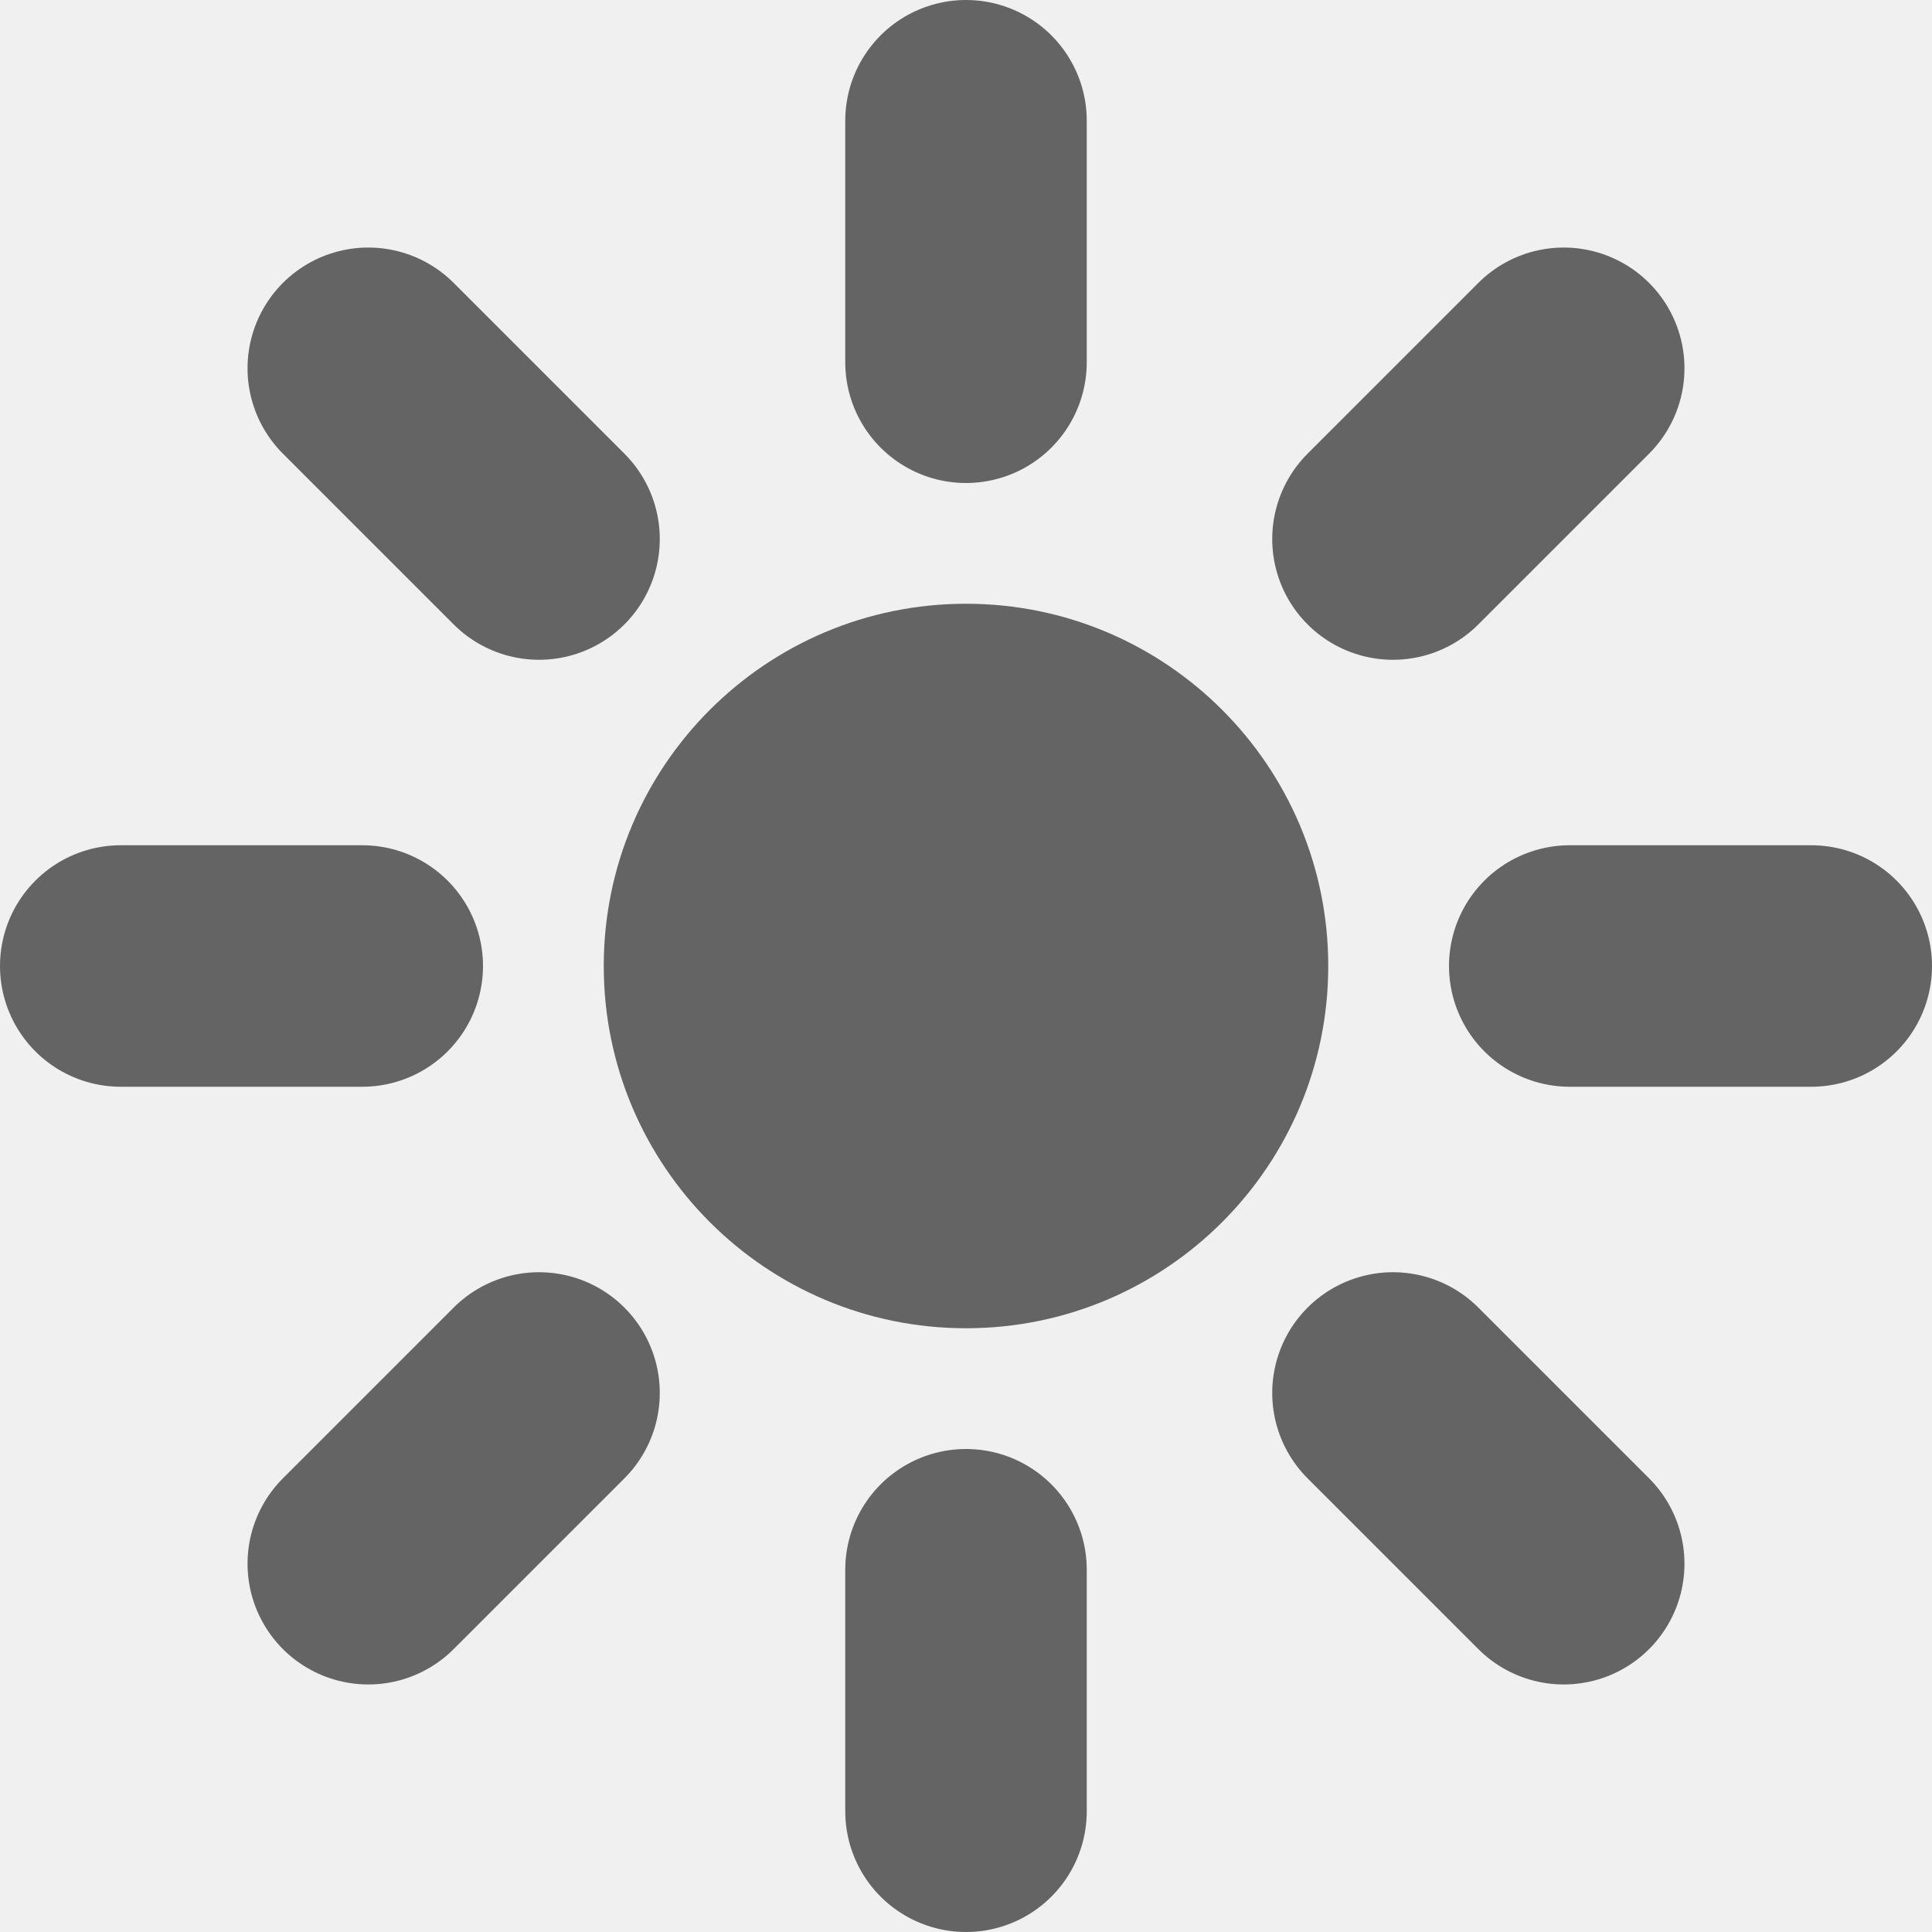
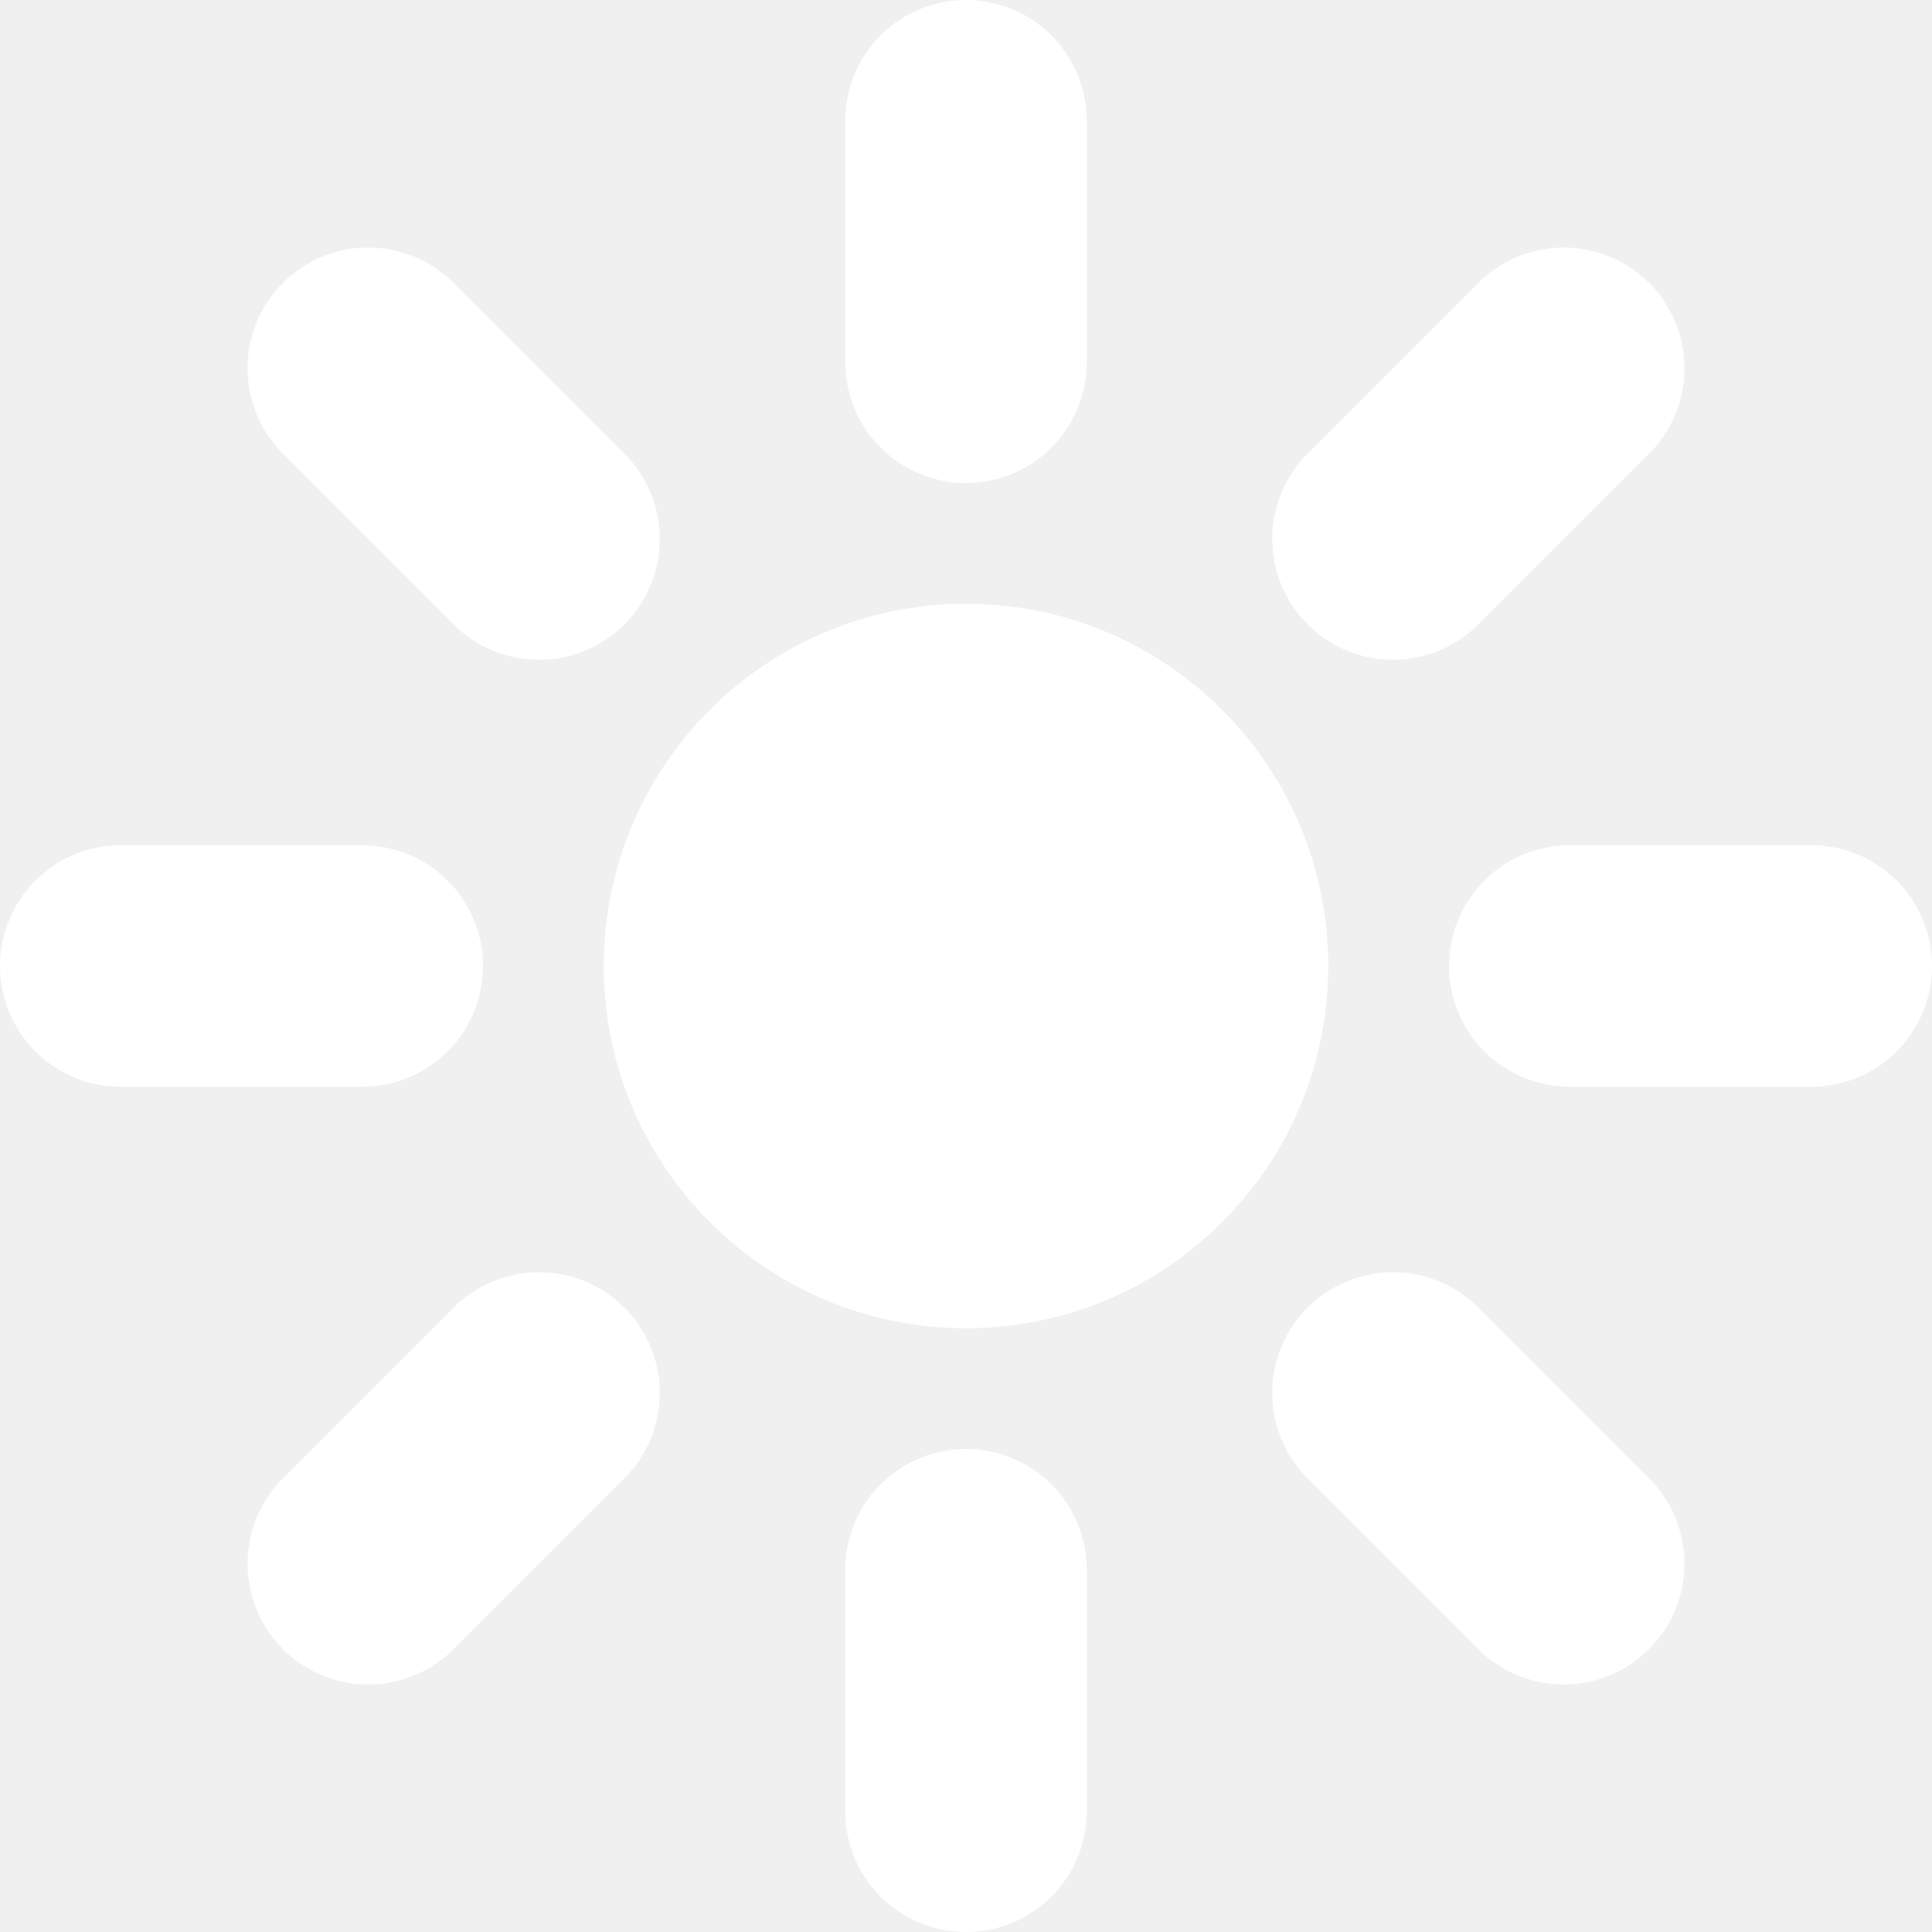
<svg xmlns="http://www.w3.org/2000/svg" width="16" height="16" viewBox="0 0 16 16" version="1.1" id="svg1">
  <defs id="defs1" />
  <g id="layer1">
-     <circle style="fill:#646464;fill-opacity:1;stroke:none;stroke-width:1;stroke-linejoin:round;stroke-dasharray:none;stroke-opacity:1;paint-order:fill markers stroke" id="path1" cx="8" cy="8" r="3" />
-     <path style="fill:none;stroke:#646464;stroke-width:2;stroke-linecap:round;stroke-linejoin:miter;stroke-dasharray:none;stroke-opacity:1" d="M 8,3 V 1" id="path2" />
-     <path style="fill:none;stroke:#646464;stroke-width:2;stroke-linecap:round;stroke-linejoin:miter;stroke-dasharray:none;stroke-opacity:1" d="M 8,15 V 13" id="path2-2" />
-     <path style="fill:none;stroke:#646464;stroke-width:2;stroke-linecap:round;stroke-linejoin:miter;stroke-dasharray:none;stroke-opacity:1" d="M 1,8 H 3" id="path2-2-1" />
-     <path style="fill:none;stroke:#646464;stroke-width:2;stroke-linecap:round;stroke-linejoin:miter;stroke-dasharray:none;stroke-opacity:1" d="m 13,8 h 2" id="path2-2-1-5" />
-     <path style="fill:none;stroke:#646464;stroke-width:2;stroke-linecap:round;stroke-linejoin:miter;stroke-dasharray:none;stroke-opacity:1" d="M 11.536,4.464 12.95,3.05" id="path2-6" />
-     <path style="fill:none;stroke:#646464;stroke-width:2;stroke-linecap:round;stroke-linejoin:miter;stroke-dasharray:none;stroke-opacity:1" d="M 3.05,12.95 4.464,11.536" id="path2-2-8" />
-     <path style="fill:none;stroke:#646464;stroke-width:2;stroke-linecap:round;stroke-linejoin:miter;stroke-dasharray:none;stroke-opacity:1" d="M 3.05,3.05 4.464,4.464" id="path2-2-1-57" />
-     <path style="fill:none;stroke:#646464;stroke-width:2;stroke-linecap:round;stroke-linejoin:miter;stroke-dasharray:none;stroke-opacity:1" d="m 11.536,11.536 1.414,1.414" id="path2-2-1-5-6" />
+     <circle style="fill:#ffffff;fill-opacity:1;stroke:none;stroke-width:1;stroke-linejoin:round;stroke-dasharray:none;stroke-opacity:1;paint-order:fill markers stroke" id="path1" cx="8" cy="8" r="3" />
+     <path style="fill:none;stroke:#ffffff;stroke-width:2;stroke-linecap:round;stroke-linejoin:miter;stroke-dasharray:none;stroke-opacity:1;fill-opacity:1" d="M 8,3 V 1" id="path2" />
+     <path style="fill:none;stroke:#ffffff;stroke-width:2;stroke-linecap:round;stroke-linejoin:miter;stroke-dasharray:none;stroke-opacity:1;fill-opacity:1" d="M 8,15 V 13" id="path2-2" />
+     <path style="fill:none;stroke:#ffffff;stroke-width:2;stroke-linecap:round;stroke-linejoin:miter;stroke-dasharray:none;stroke-opacity:1;fill-opacity:1" d="M 1,8 H 3" id="path2-2-1" />
+     <path style="fill:none;stroke:#ffffff;stroke-width:2;stroke-linecap:round;stroke-linejoin:miter;stroke-dasharray:none;stroke-opacity:1;fill-opacity:1" d="m 13,8 h 2" id="path2-2-1-5" />
+     <path style="fill:none;stroke:#ffffff;stroke-width:2;stroke-linecap:round;stroke-linejoin:miter;stroke-dasharray:none;stroke-opacity:1;fill-opacity:1" d="M 11.536,4.464 12.95,3.05" id="path2-6" />
+     <path style="fill:none;stroke:#ffffff;stroke-width:2;stroke-linecap:round;stroke-linejoin:miter;stroke-dasharray:none;stroke-opacity:1;fill-opacity:1" d="M 3.05,12.95 4.464,11.536" id="path2-2-8" />
+     <path style="fill:none;stroke:#ffffff;stroke-width:2;stroke-linecap:round;stroke-linejoin:miter;stroke-dasharray:none;stroke-opacity:1;fill-opacity:1" d="M 3.05,3.05 4.464,4.464" id="path2-2-1-57" />
+     <path style="fill:none;stroke:#ffffff;stroke-width:2;stroke-linecap:round;stroke-linejoin:miter;stroke-dasharray:none;stroke-opacity:1;fill-opacity:1" d="m 11.536,11.536 1.414,1.414" id="path2-2-1-5-6" />
  </g>
</svg>
